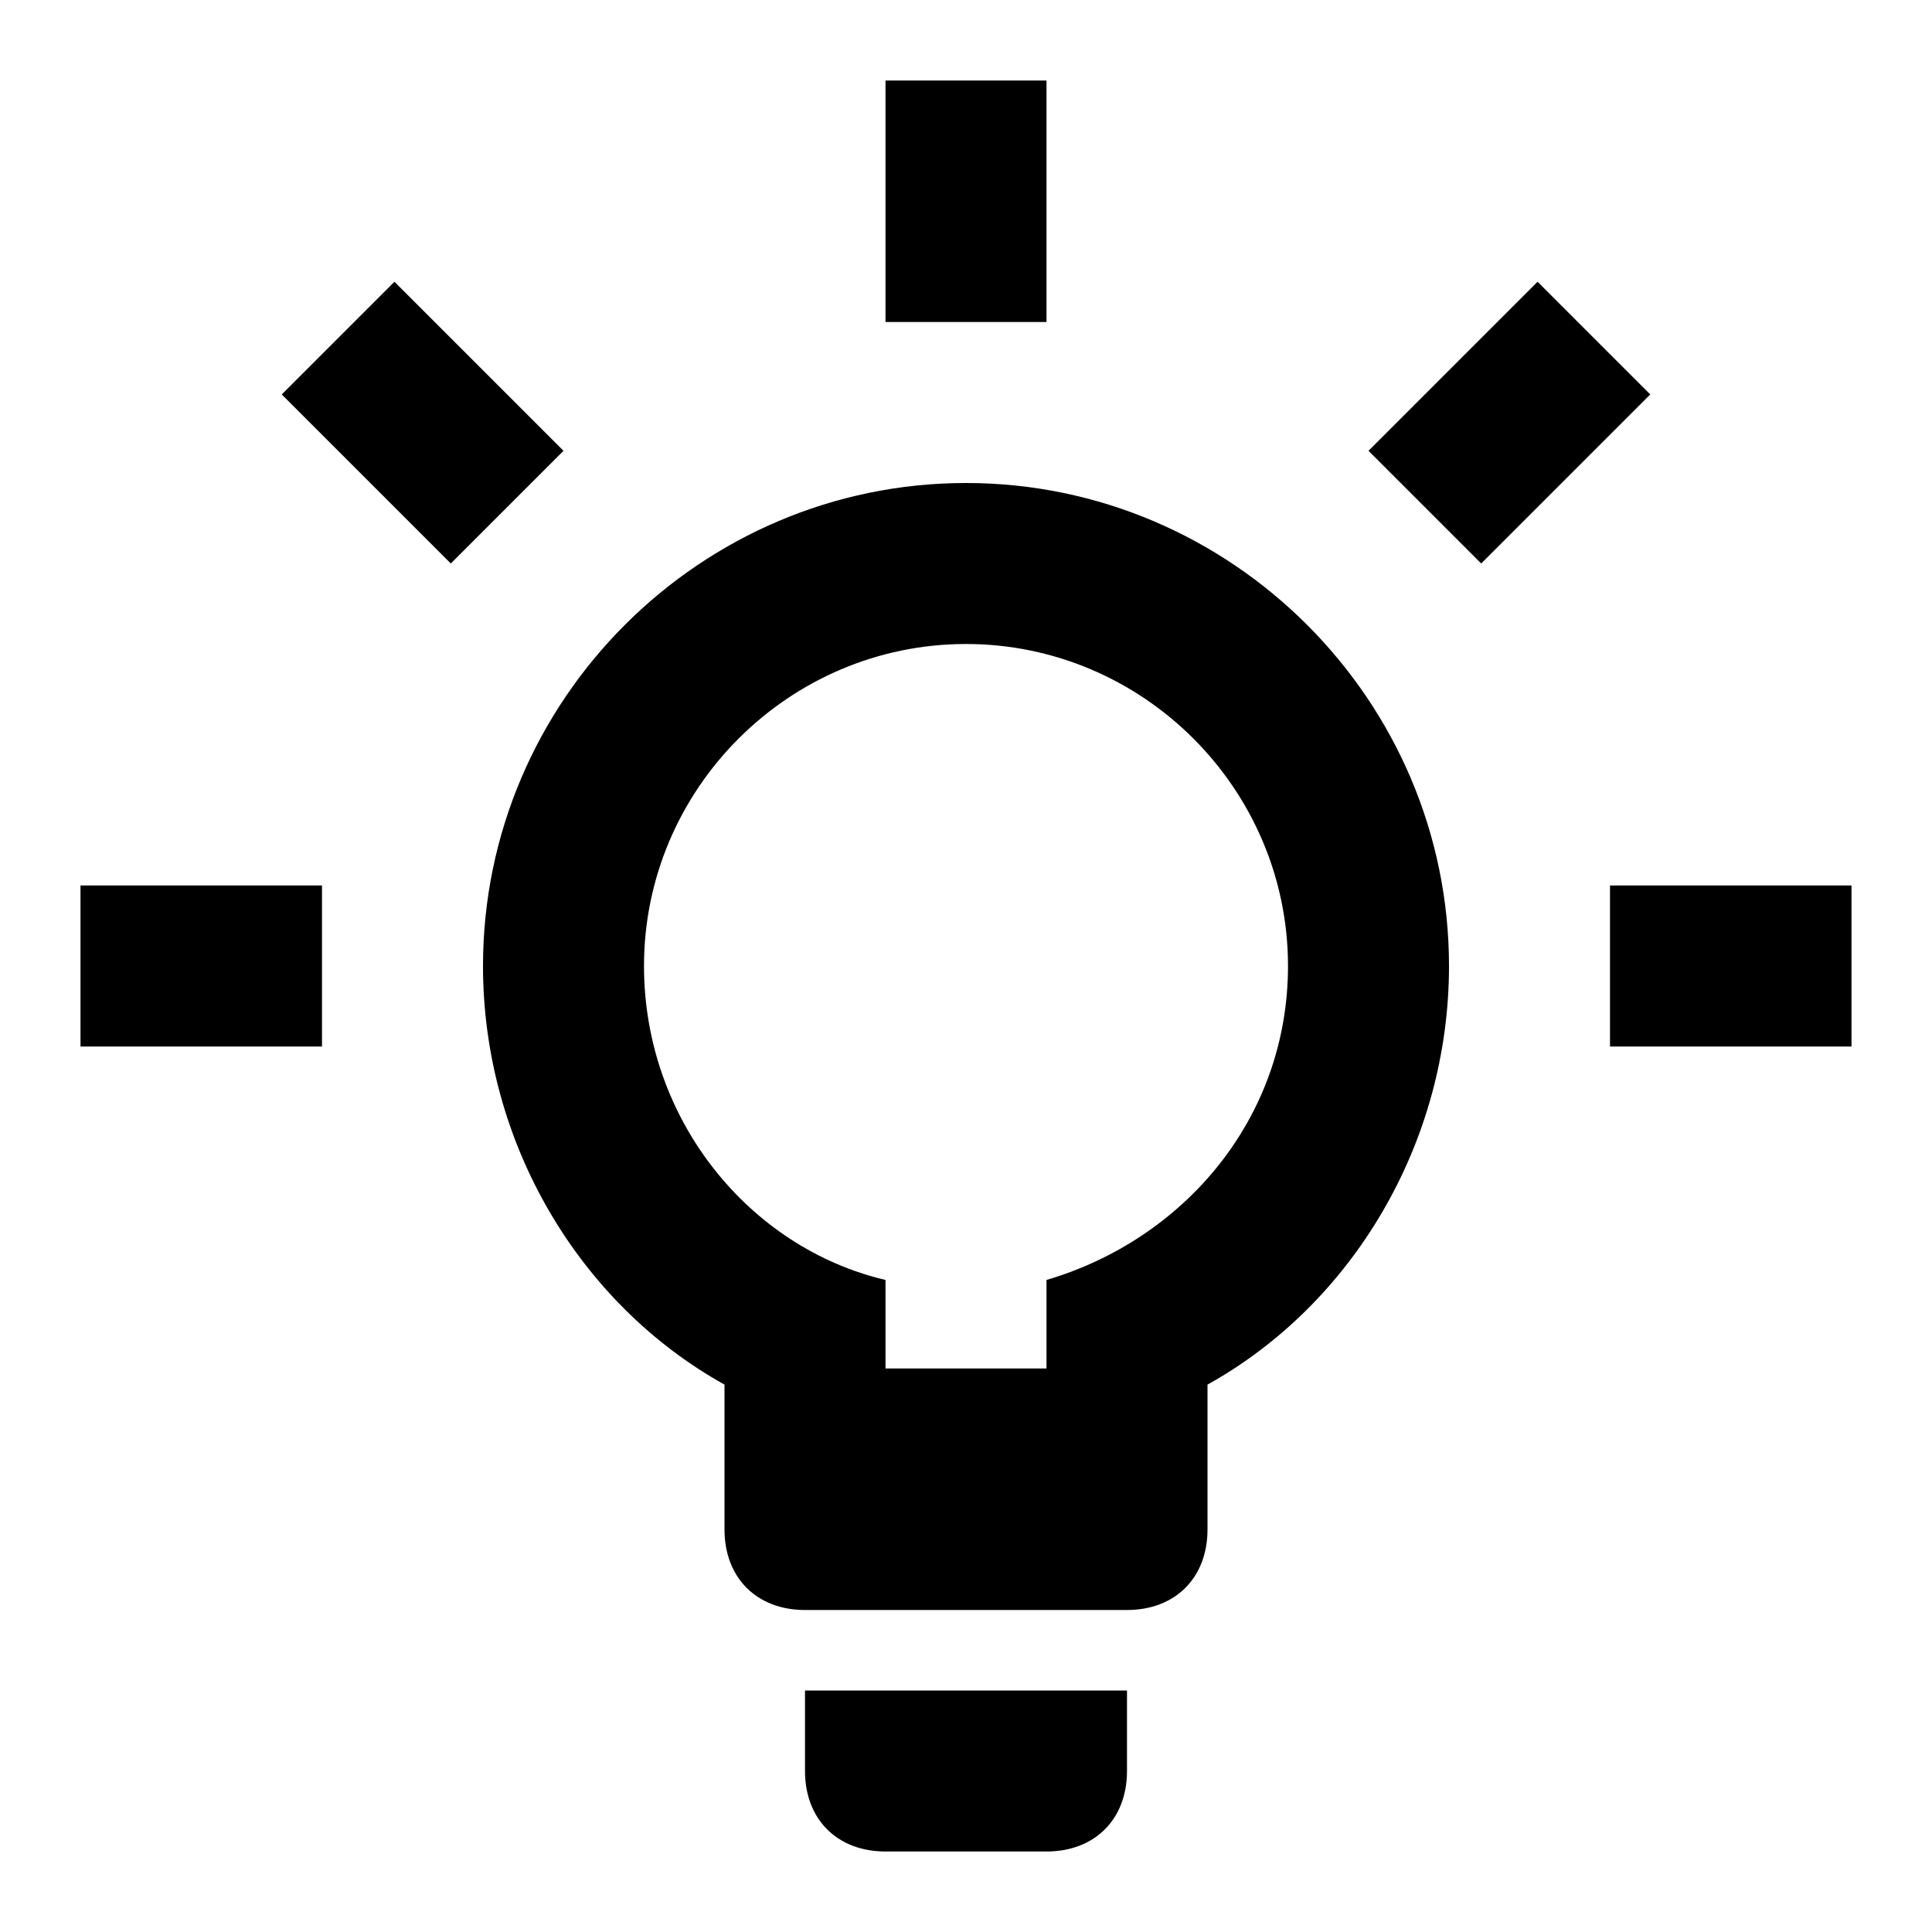
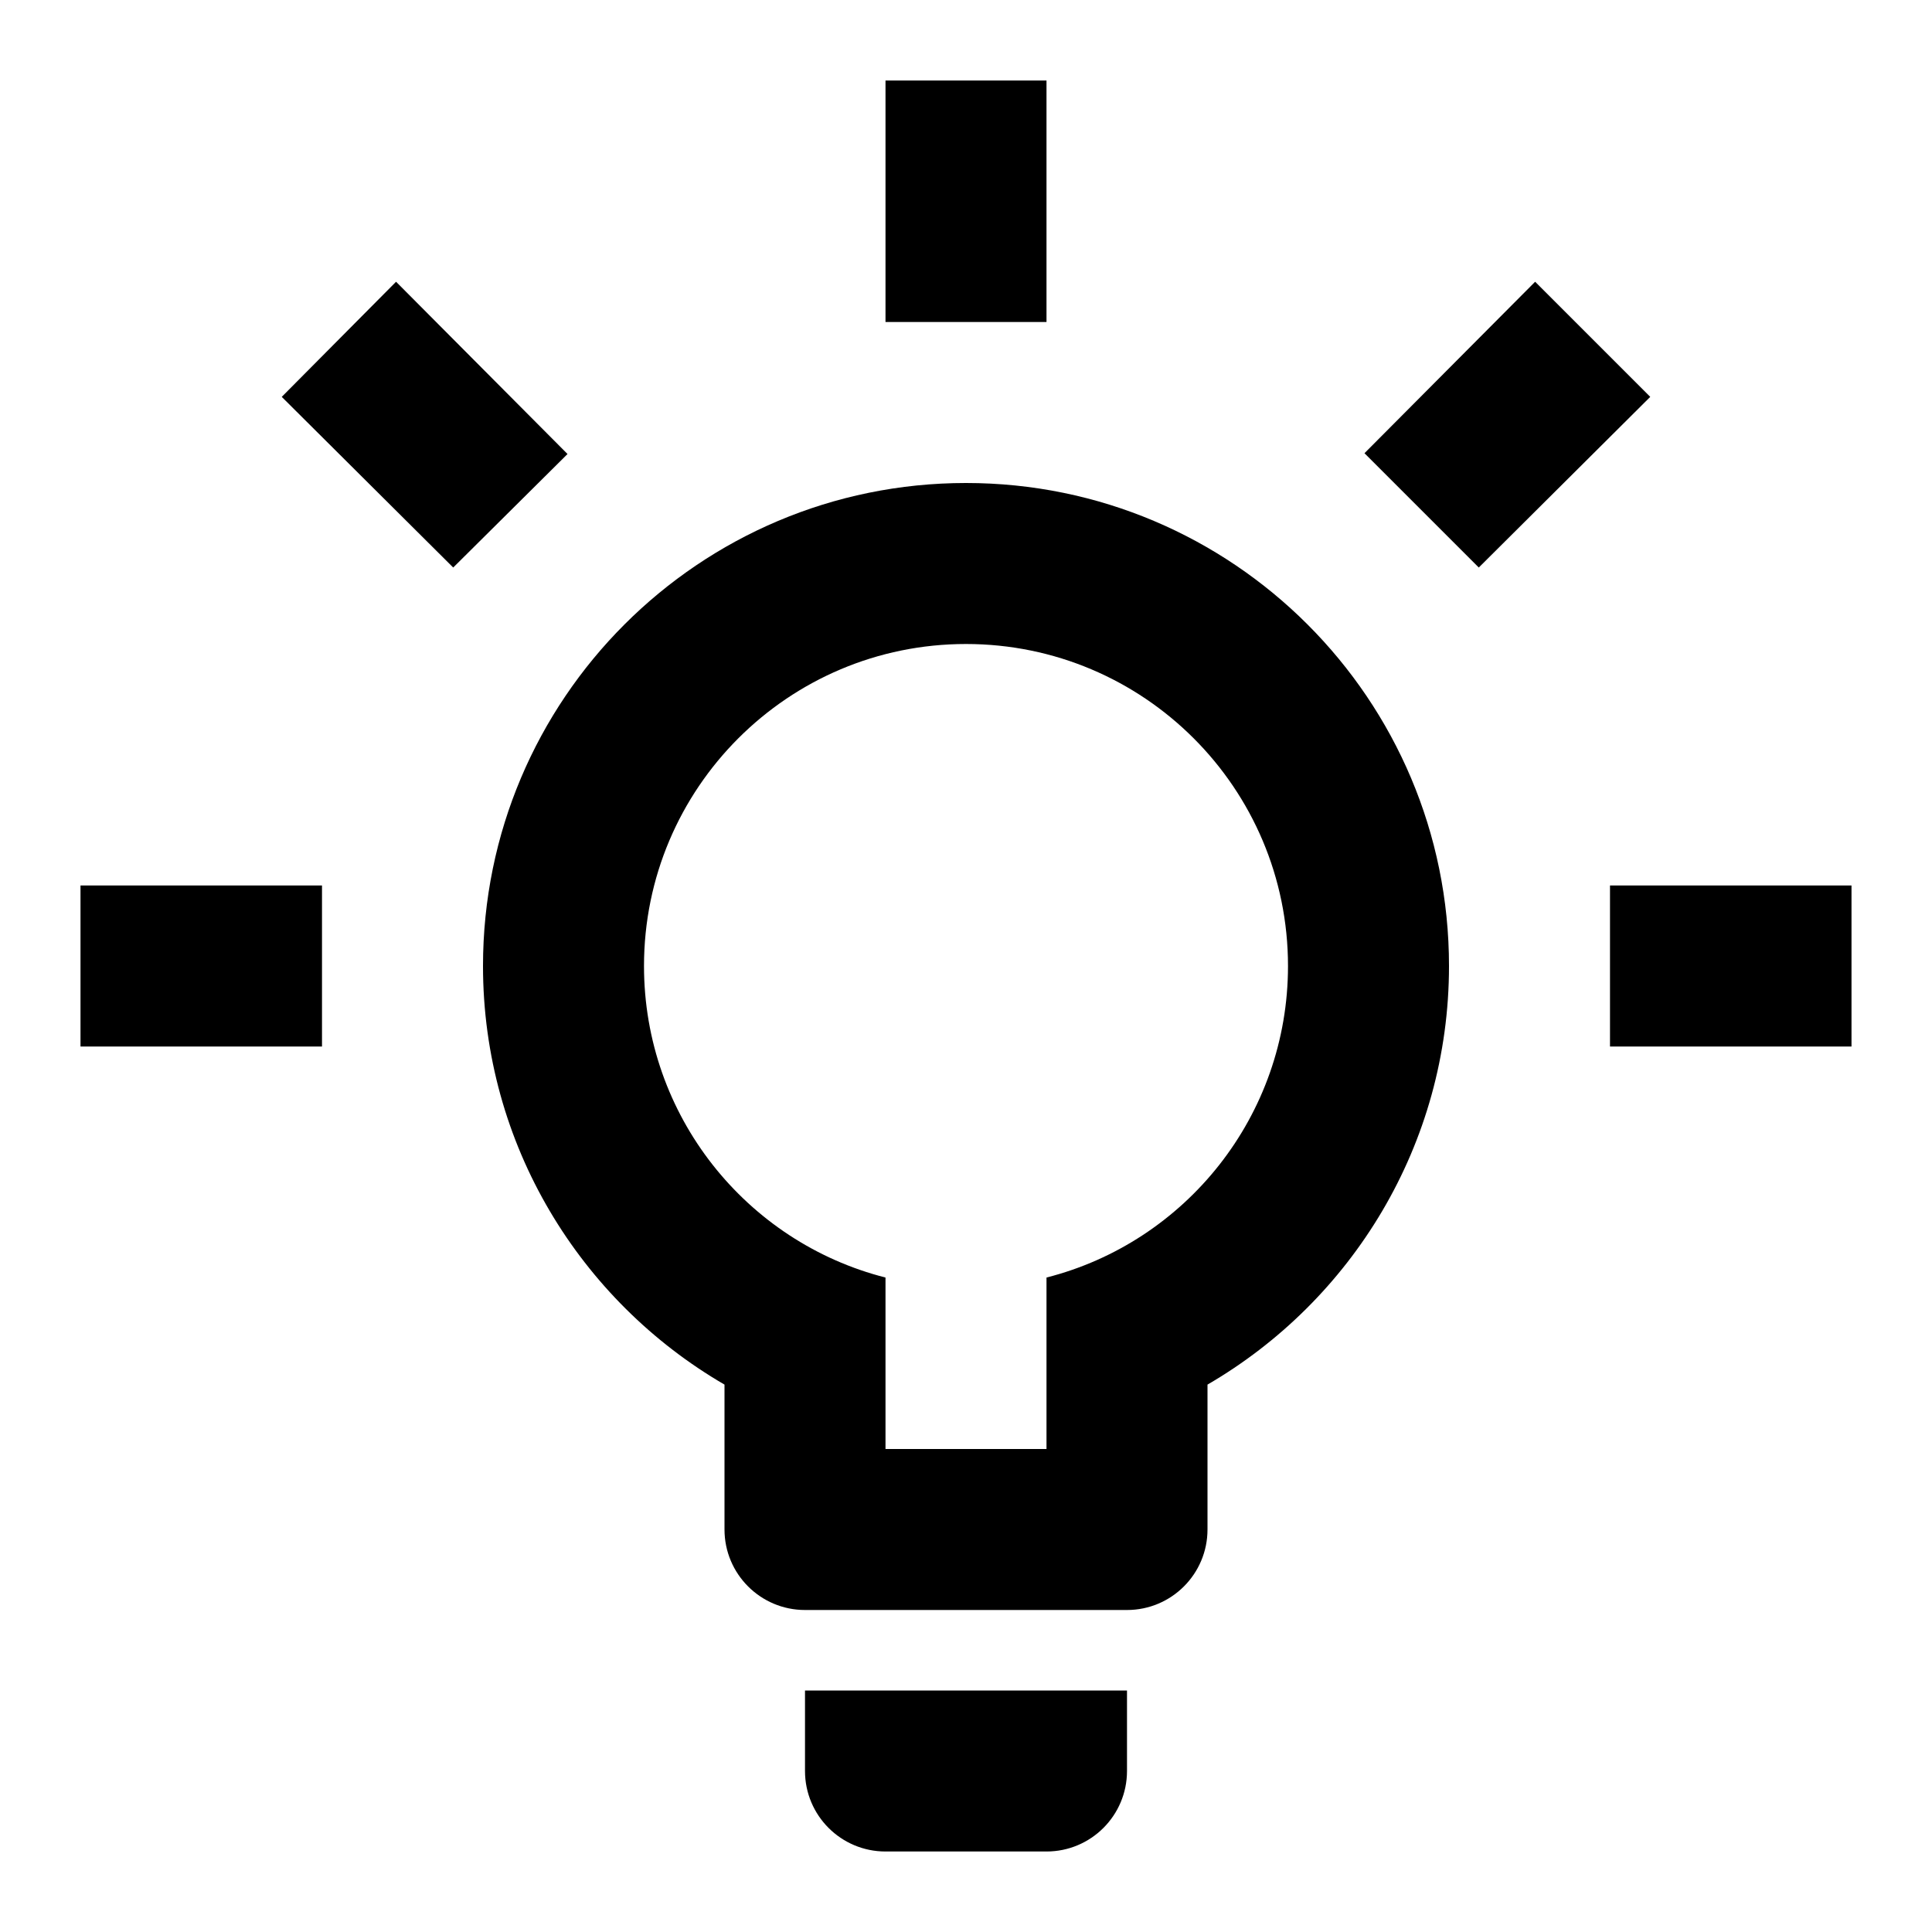
<svg xmlns="http://www.w3.org/2000/svg" width="32" height="32" viewBox="0 0 24 24">
-   <path fill="currentColor" d="M1 11h3v2H1zm18.1-7.5L17 5.6L18.4 7l2.1-2.1zM11 1h2v3h-2zM4.9 3.5L3.5 4.9L5.6 7L7 5.6zM10 22c0 .6.4 1 1 1h2c.6 0 1-.4 1-1v-1h-4zm2-16c-3.3 0-6 2.7-6 6c0 2.2 1.2 4.2 3 5.2V19c0 .6.4 1 1 1h4c.6 0 1-.4 1-1v-1.8c1.8-1 3-3 3-5.2c0-3.3-2.7-6-6-6m1 9.9V17h-2v-1.1c-1.7-.4-3-2-3-3.9c0-2.2 1.8-4 4-4s4 1.8 4 4c0 1.9-1.3 3.4-3 3.9m7-4.9h3v2h-3z" />
+   <path fill="currentColor" d="M20 11h3v2h-3zM1 11h3v2H1zM13 1v3h-2V1zM4.92 3.5l2.13 2.14l-1.42 1.41L3.5 4.93zm12.03 2.13l2.12-2.13l1.43 1.43l-2.13 2.12zM12 6a6 6 0 0 1 6 6c0 2.22-1.21 4.16-3 5.2V19a1 1 0 0 1-1 1h-4a1 1 0 0 1-1-1v-1.8c-1.79-1.04-3-2.98-3-5.2a6 6 0 0 1 6-6m2 15v1a1 1 0 0 1-1 1h-2a1 1 0 0 1-1-1v-1zm-3-3h2v-2.13c1.73-.44 3-2.01 3-3.87a4 4 0 0 0-4-4a4 4 0 0 0-4 4c0 1.86 1.27 3.43 3 3.87z" />
</svg>
